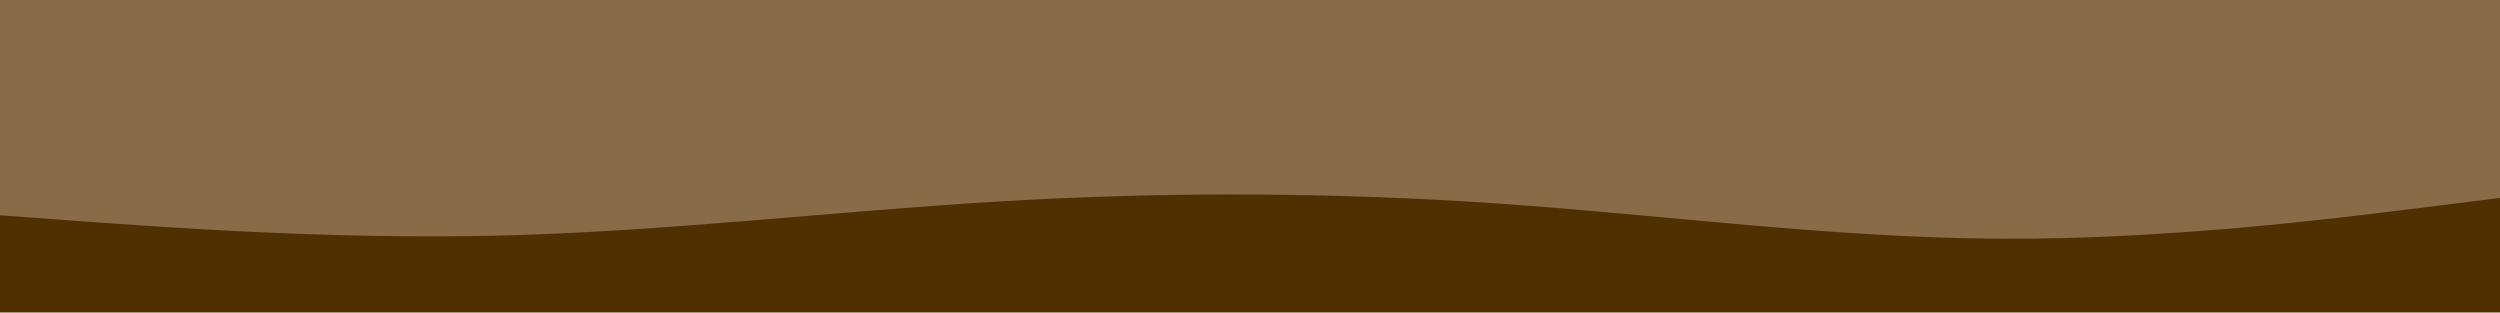
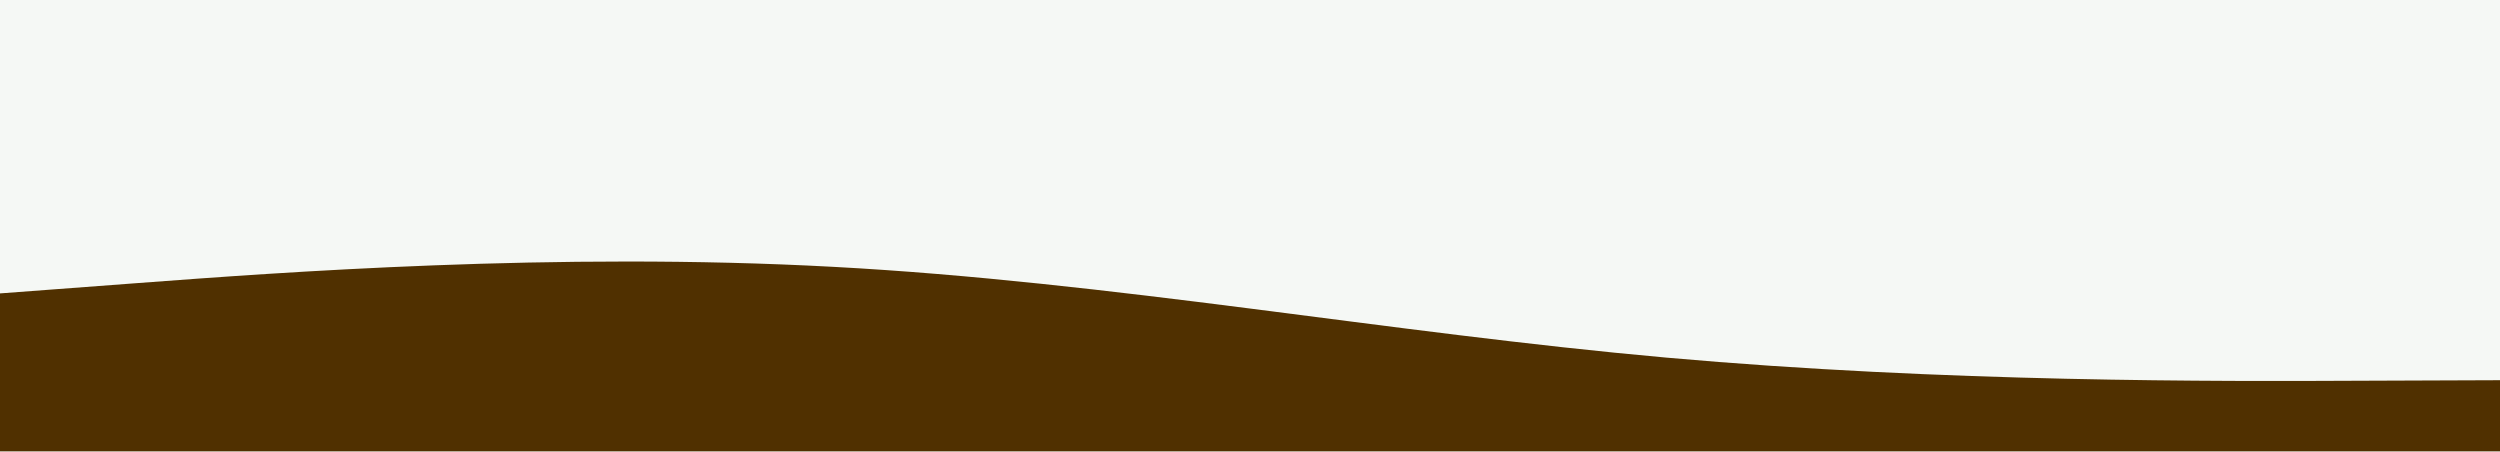
- <svg xmlns="http://www.w3.org/2000/svg" width="1440" height="180" viewBox="0 0 1440 180" fill="none">
-   <path d="M1440 0H0V180H1440V0Z" fill="#503000" />
-   <path d="M0 124L48 127.5C96 131 192 138 288 135.7C384 133.3 480 121.7 576 116C672 110.3 768 110.7 864 117.3C960 124 1056 137 1152 137.5C1248 138 1344 126 1392 120L1440 114V0H1392C1344 0 1248 0 1152 0C1056 0 960 0 864 0C768 0 672 0 576 0C480 0 384 0 288 0C192 0 96 0 48 0H0V124Z" fill="#886C47" />
+ <svg xmlns="http://www.w3.org/2000/svg" width="1440" height="260" viewBox="0 0 1440 260" fill="none">
+   <path d="M1440 0H0V260H1440V0Z" fill="#503000" />
+   <path d="M0 169L80 163C160 157 320 145 480 153.7C640 162.3 800 191.7 960 206C1120 220.3 1280 219.7 1360 219.3L1440 219V0H1360C1280 0 1120 0 960 0C800 0 640 0 480 0C320 0 160 0 80 0H0V169Z" fill="#F5F8F5" />
</svg>
